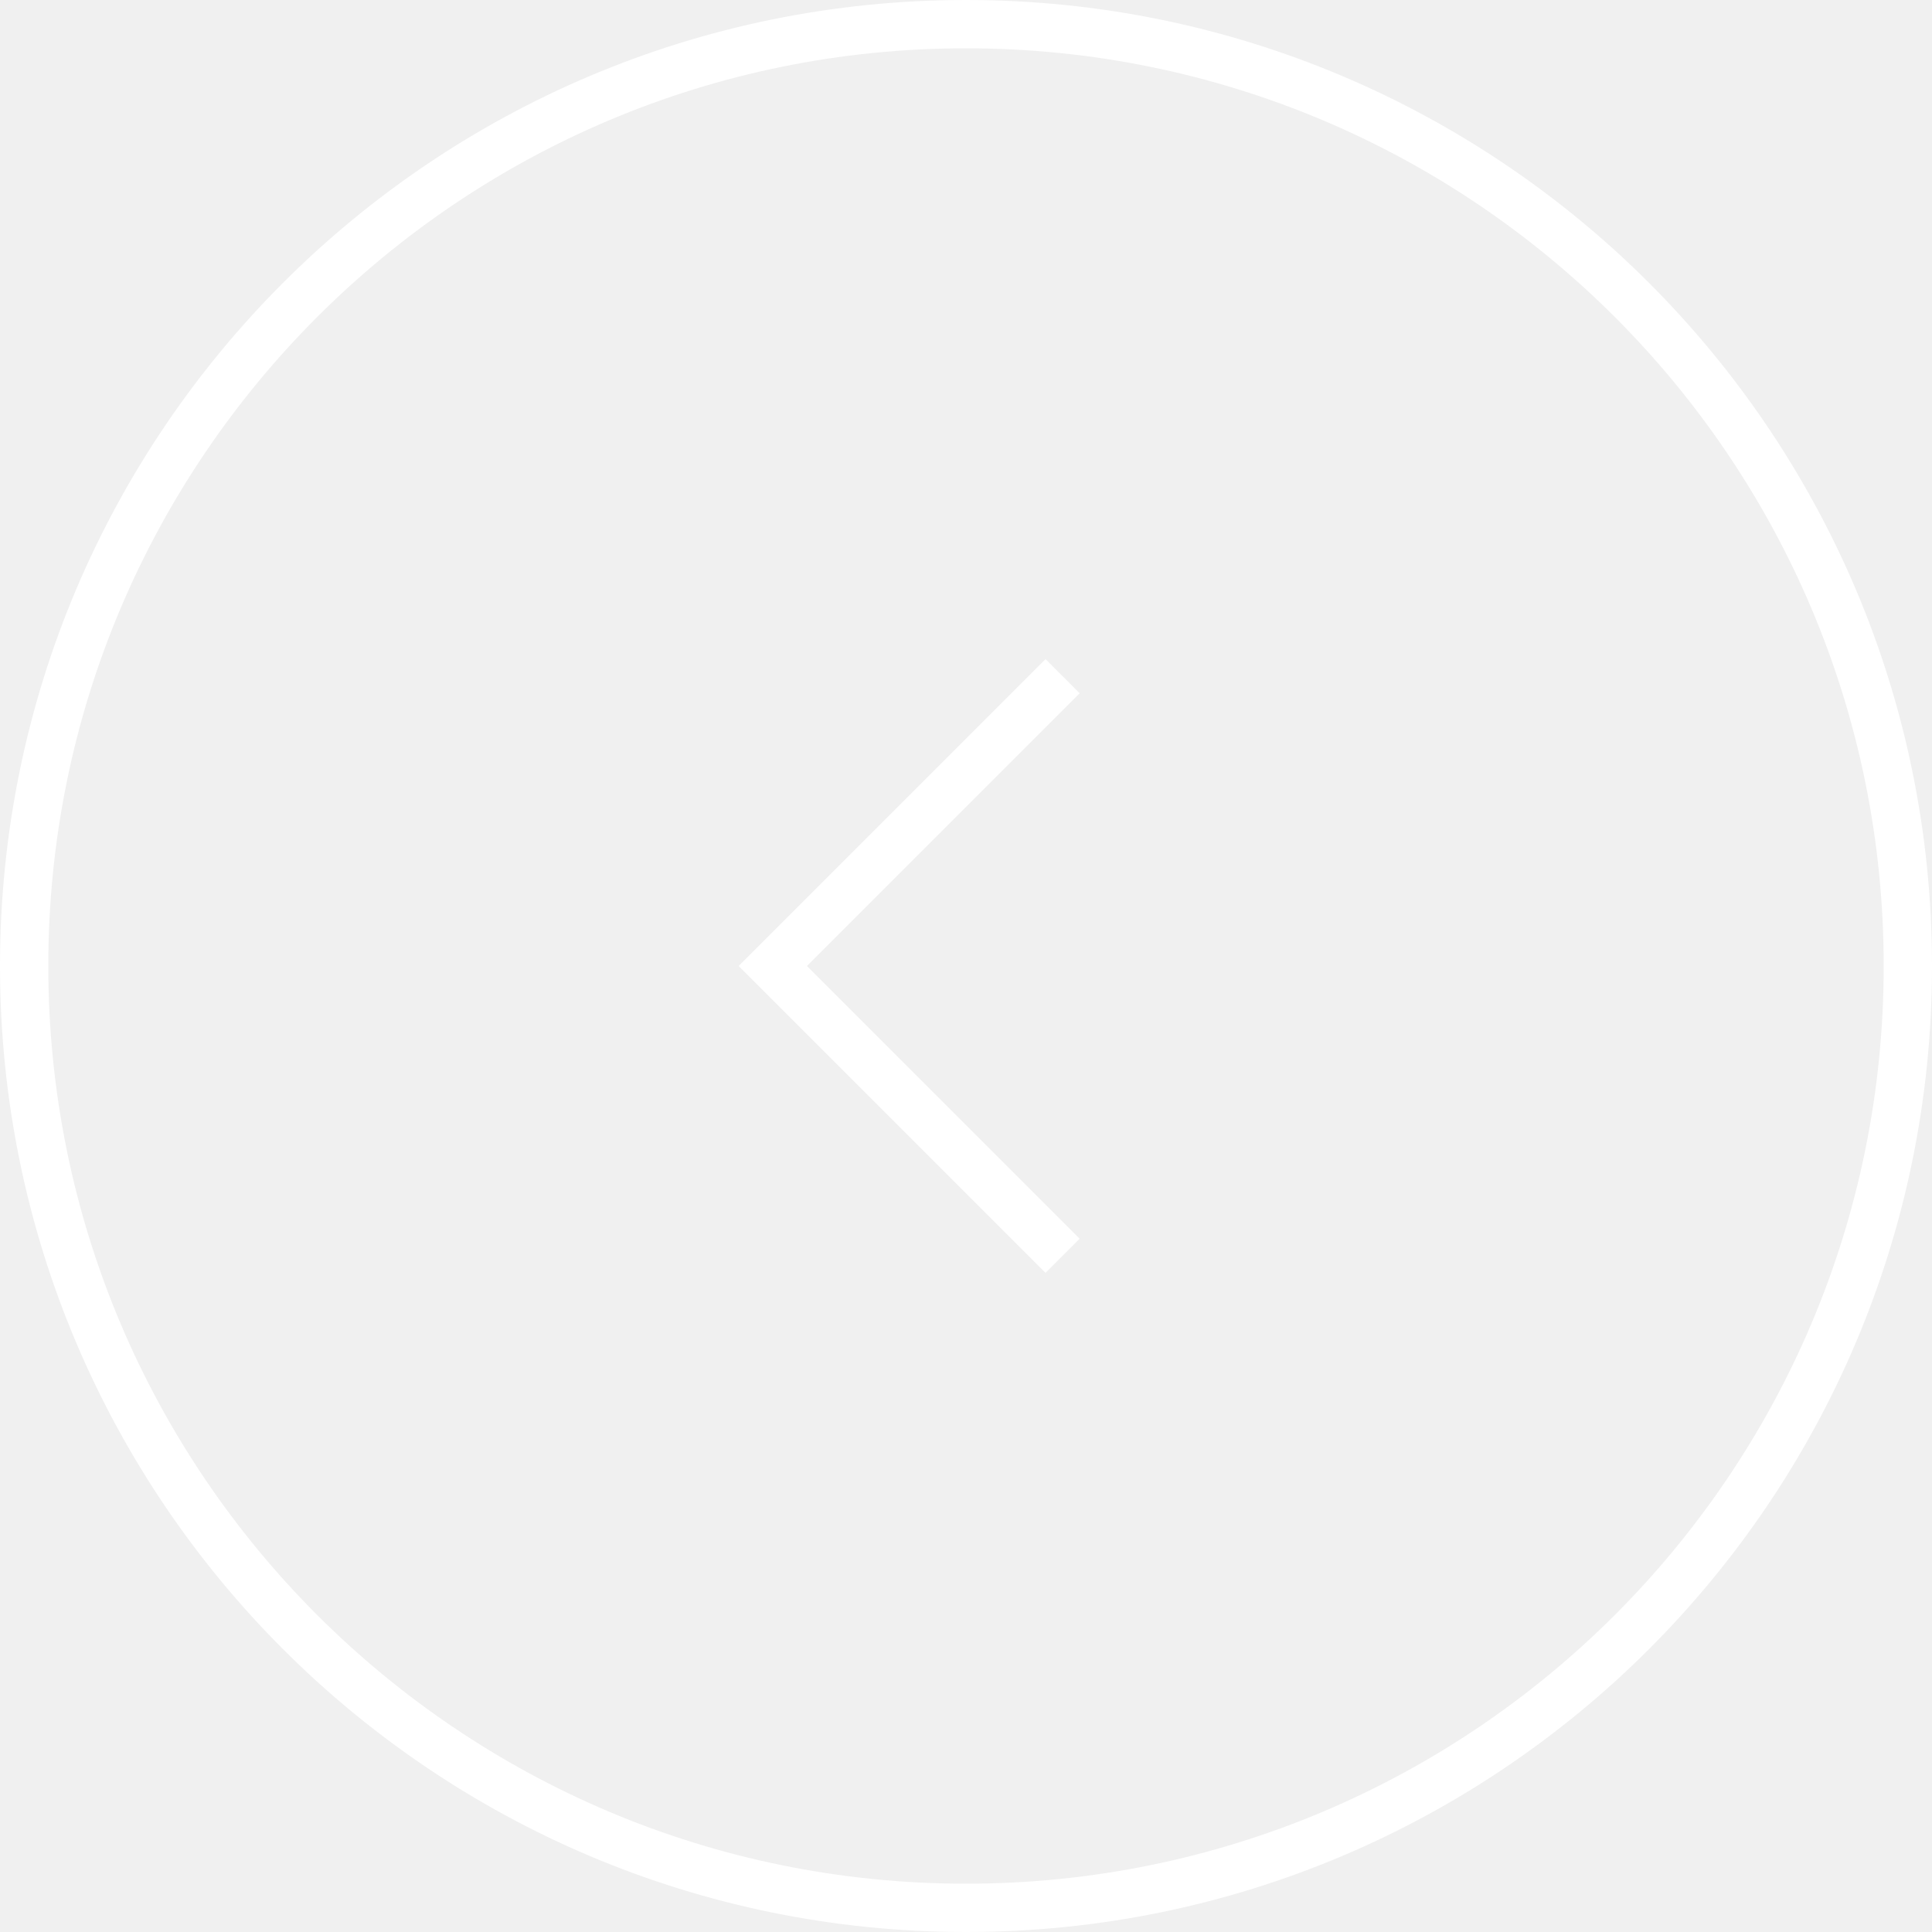
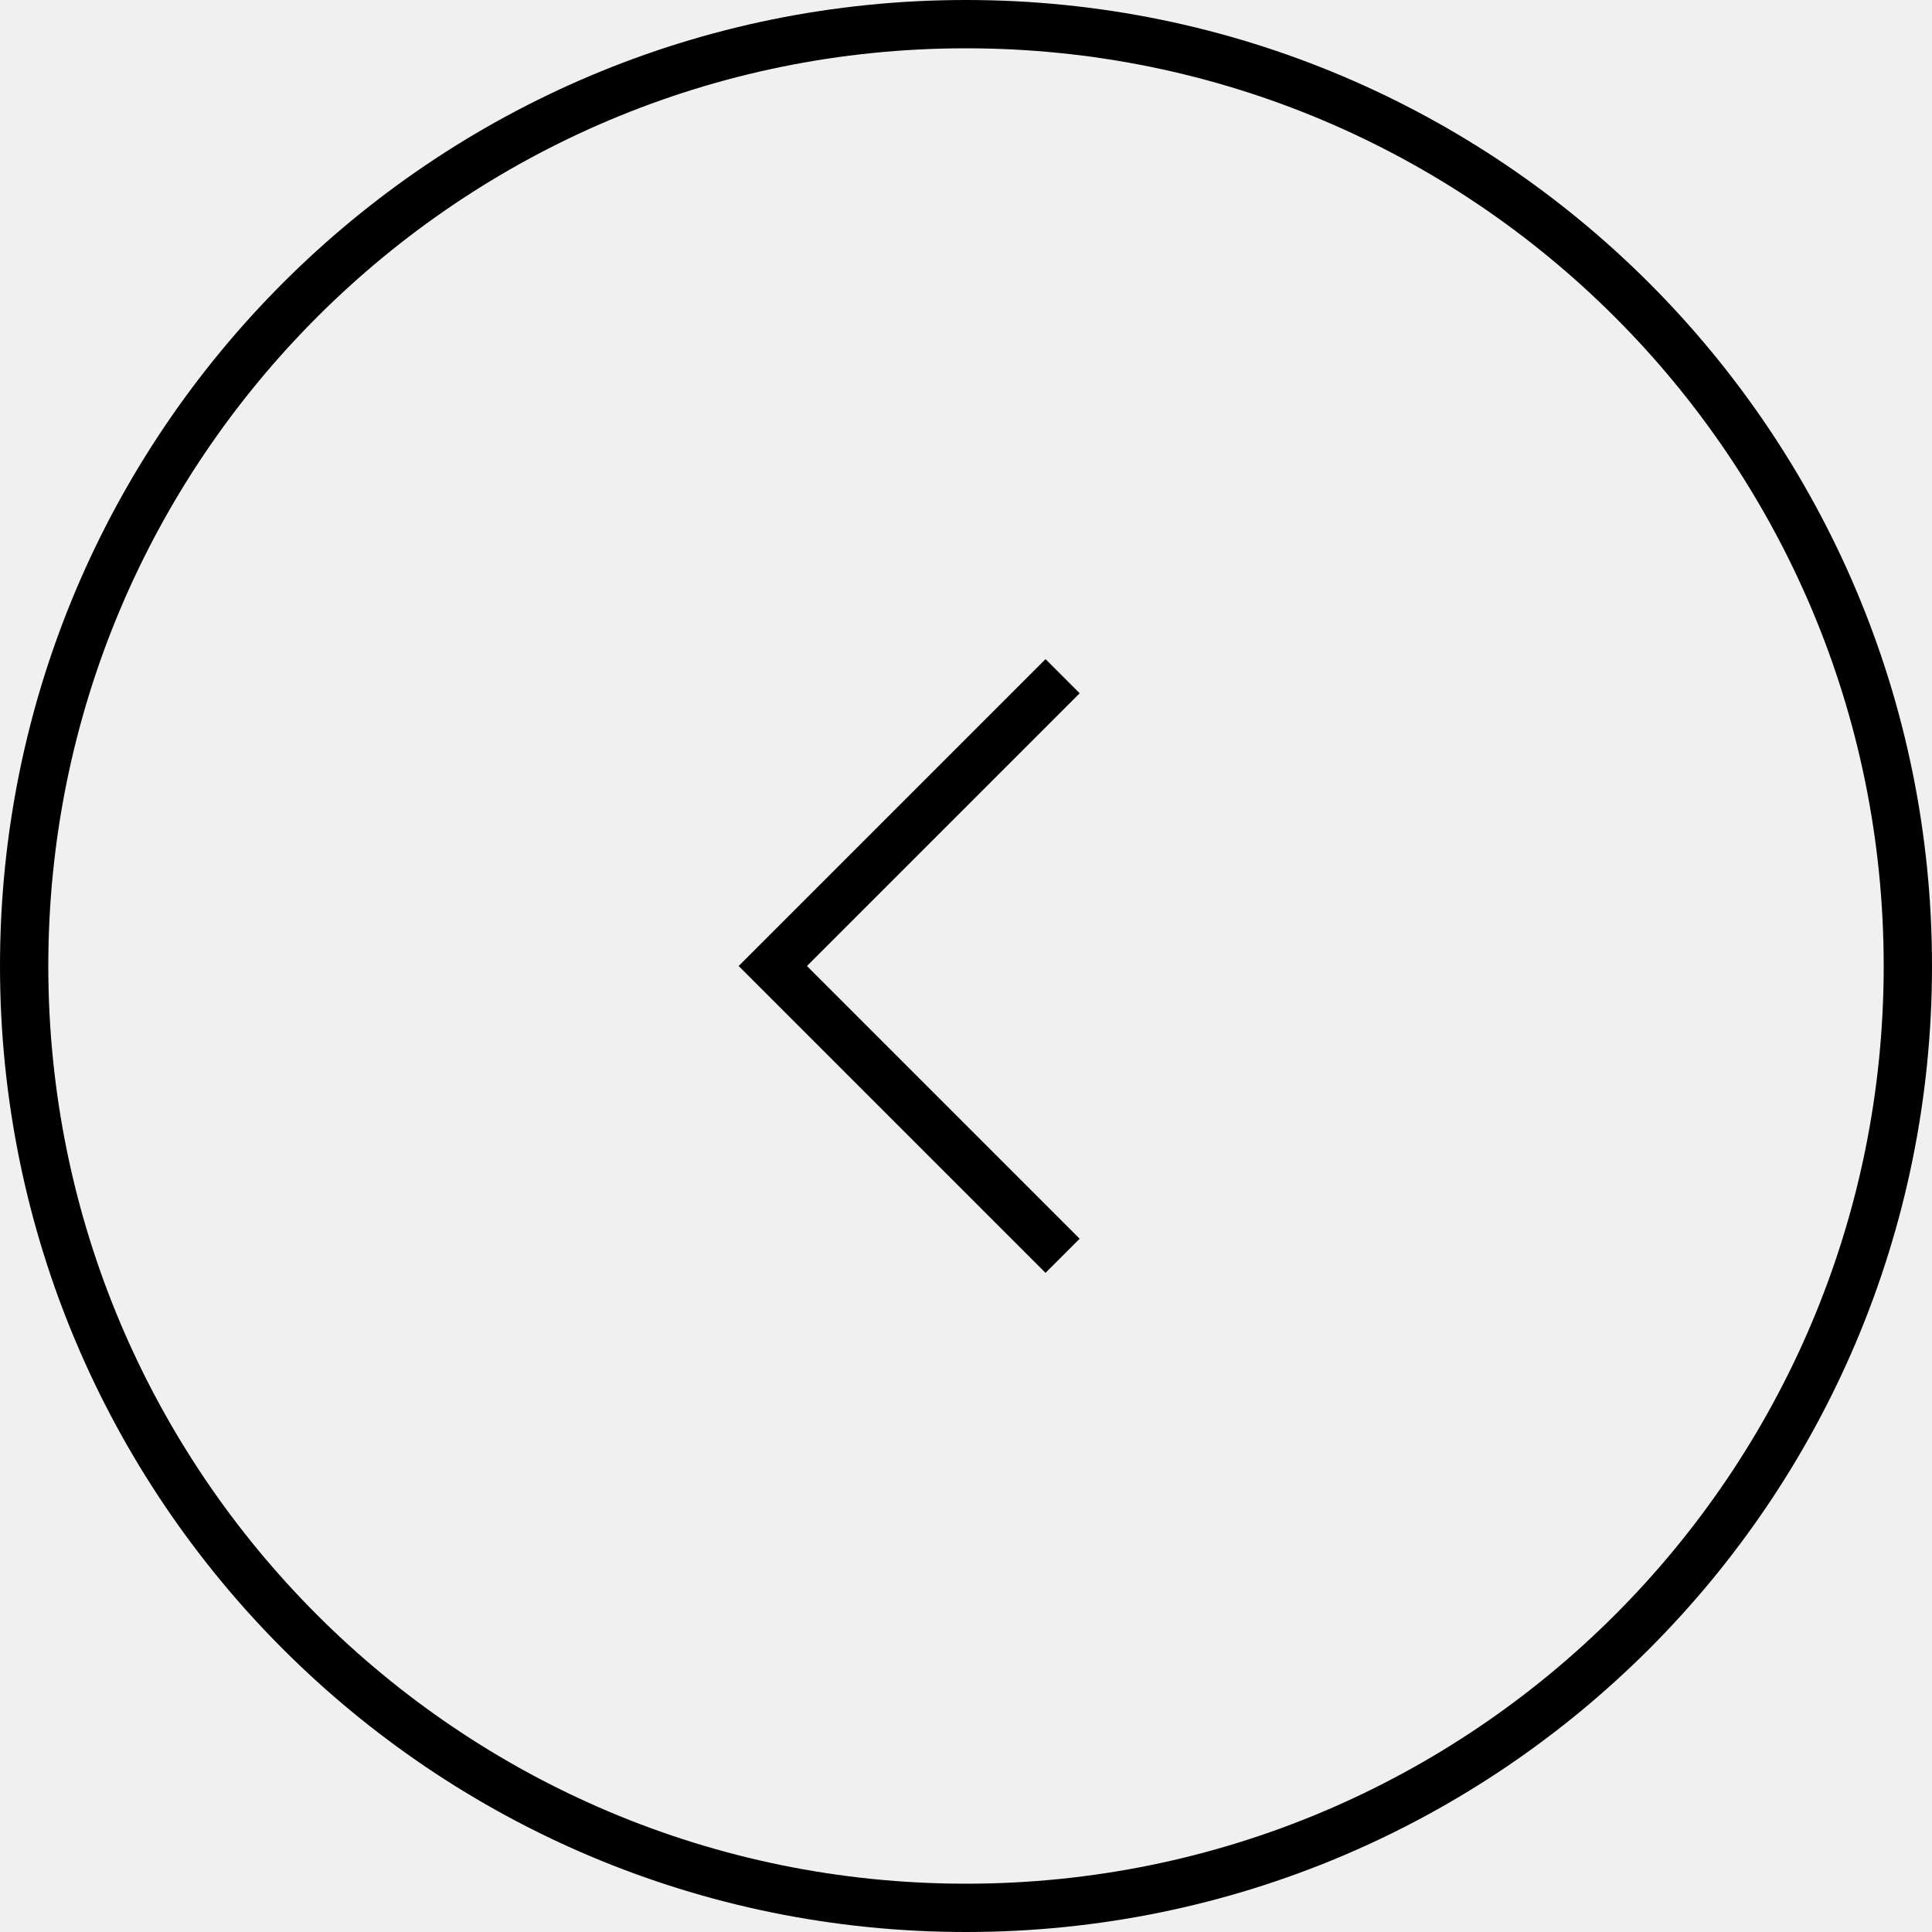
<svg xmlns="http://www.w3.org/2000/svg" width="40" height="40" viewBox="0 0 40 40" fill="none">
-   <path d="M22 14L16 20L22 26" stroke="#fff" />
-   <circle cx="20" cy="20" r="19.5" transform="matrix(-1 0 0 1 40 0)" stroke="#fff" />
+   <path d="M22 14L16 20L22 26" stroke="#000000" />
+   <circle cx="20" cy="20" r="19.5" transform="matrix(-1 0 0 1 40 0)" stroke="#000000" />
</svg>
